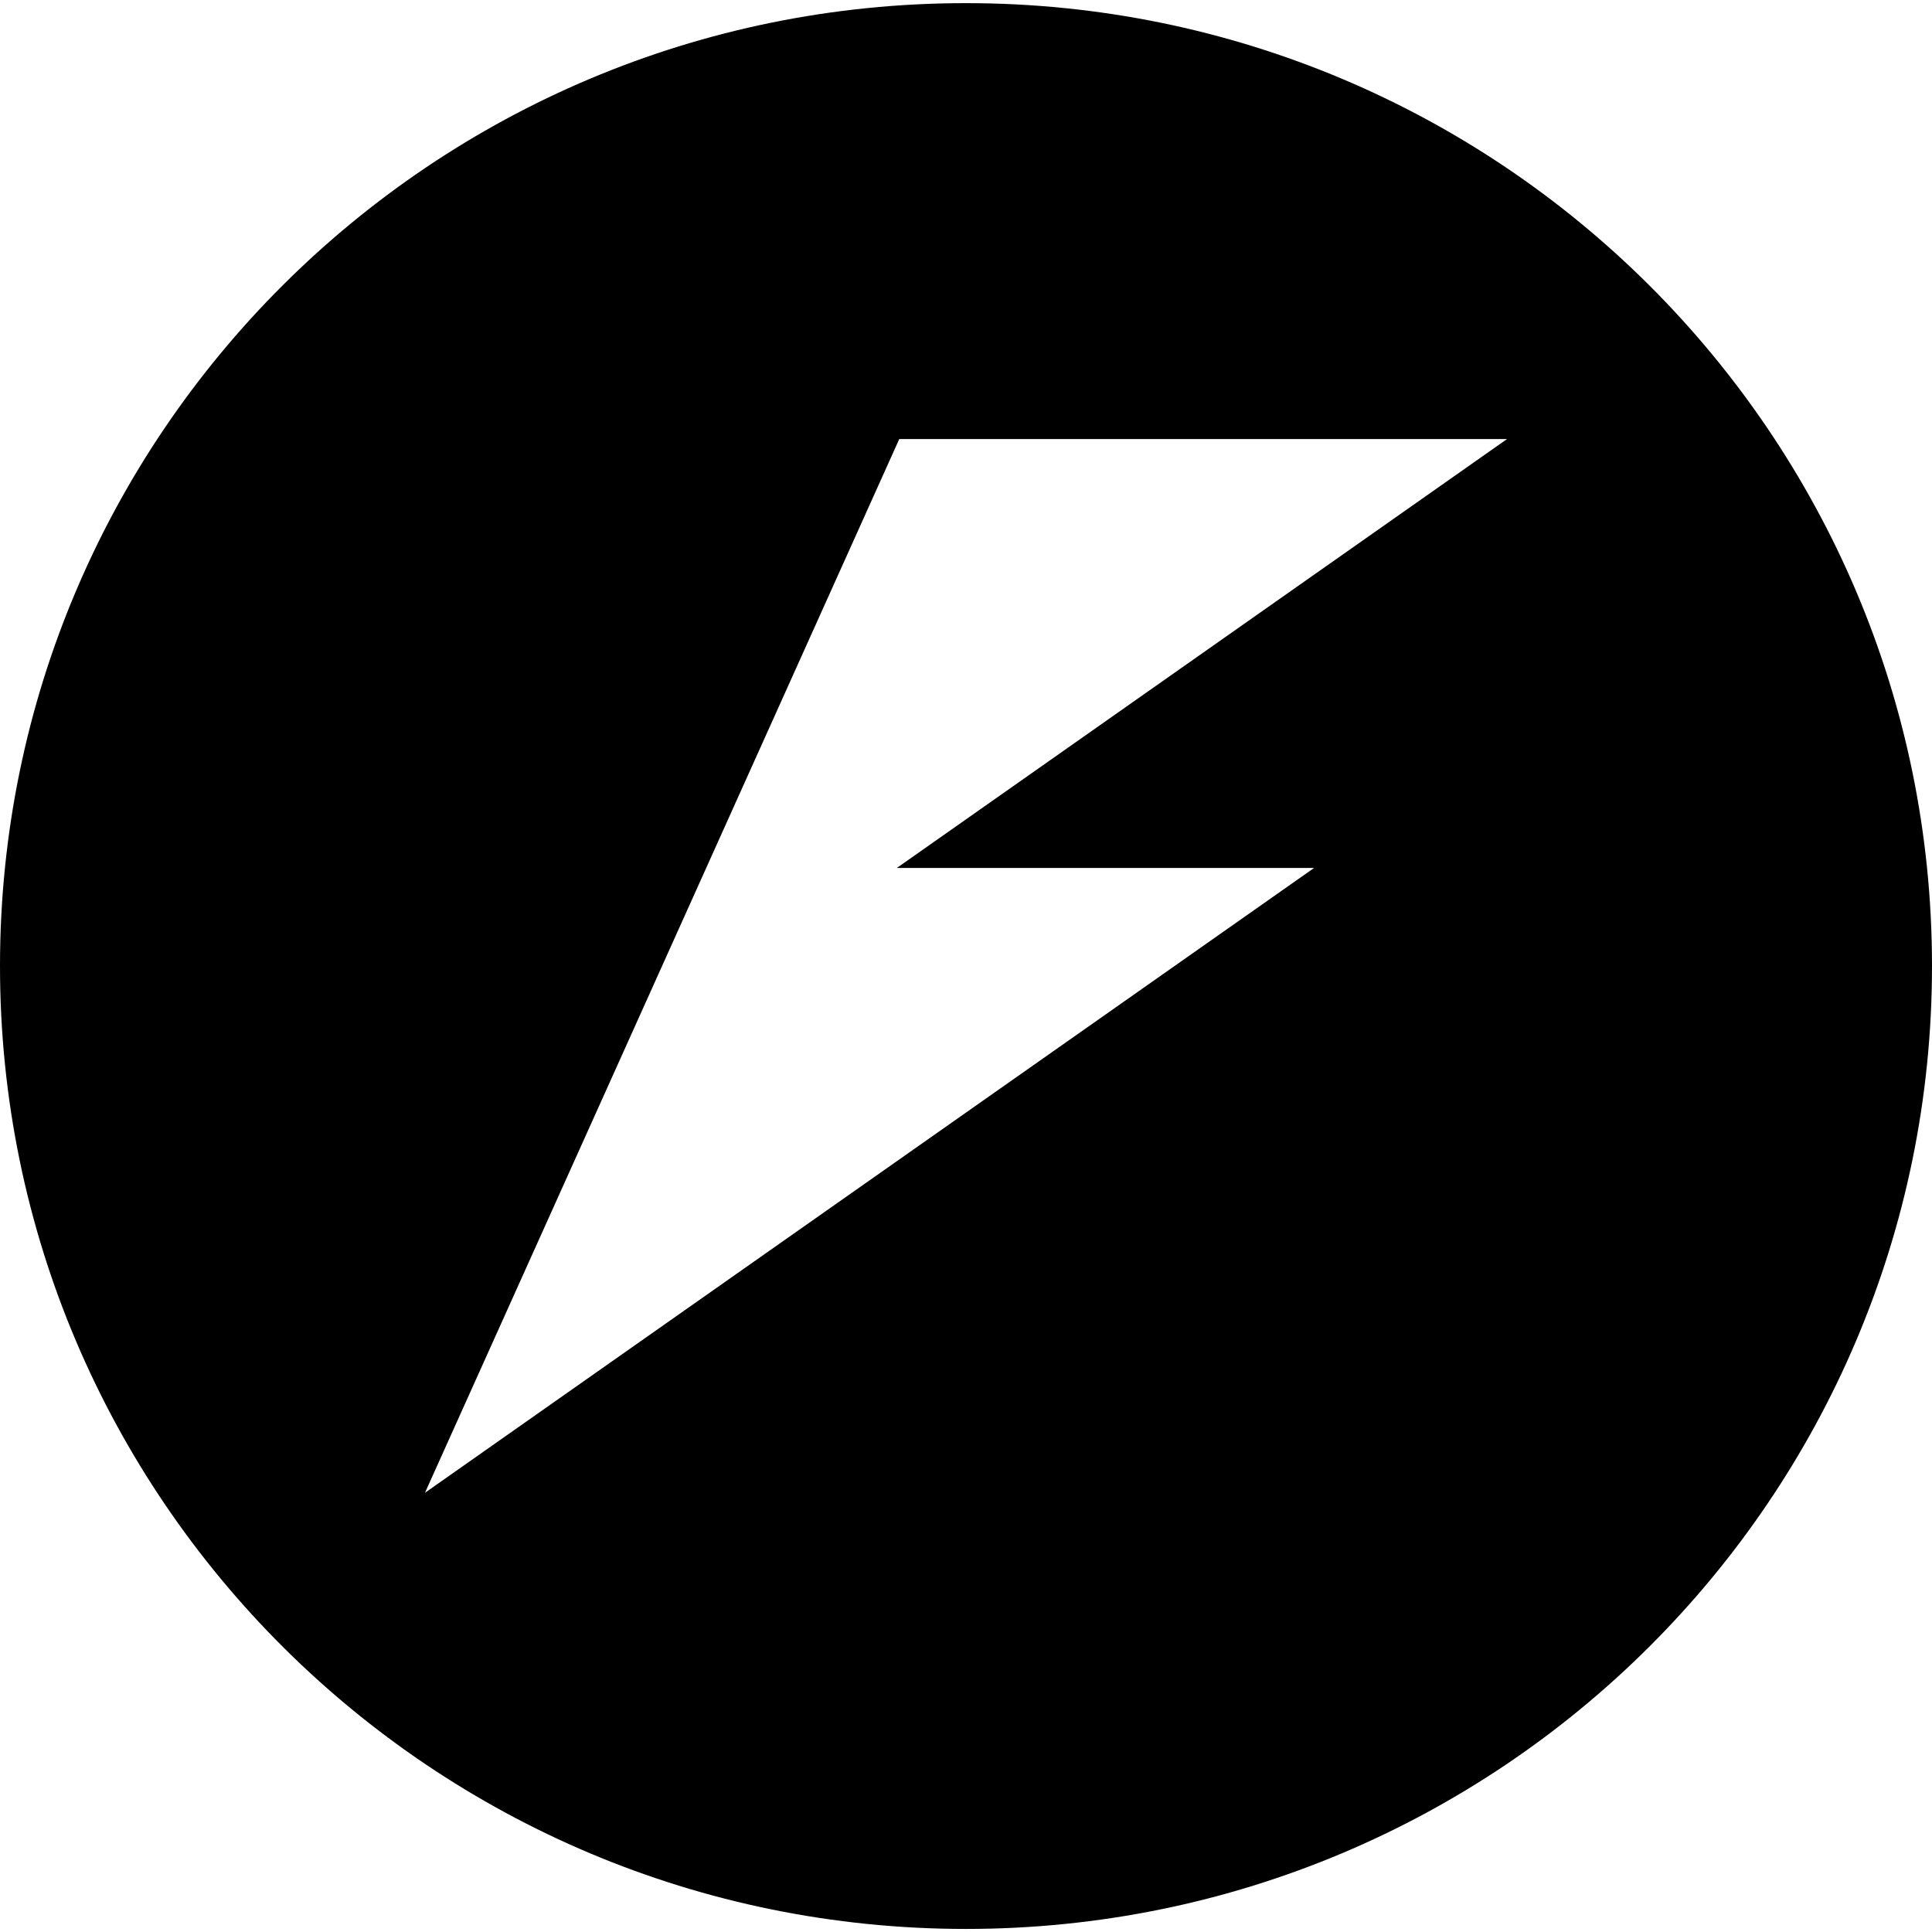
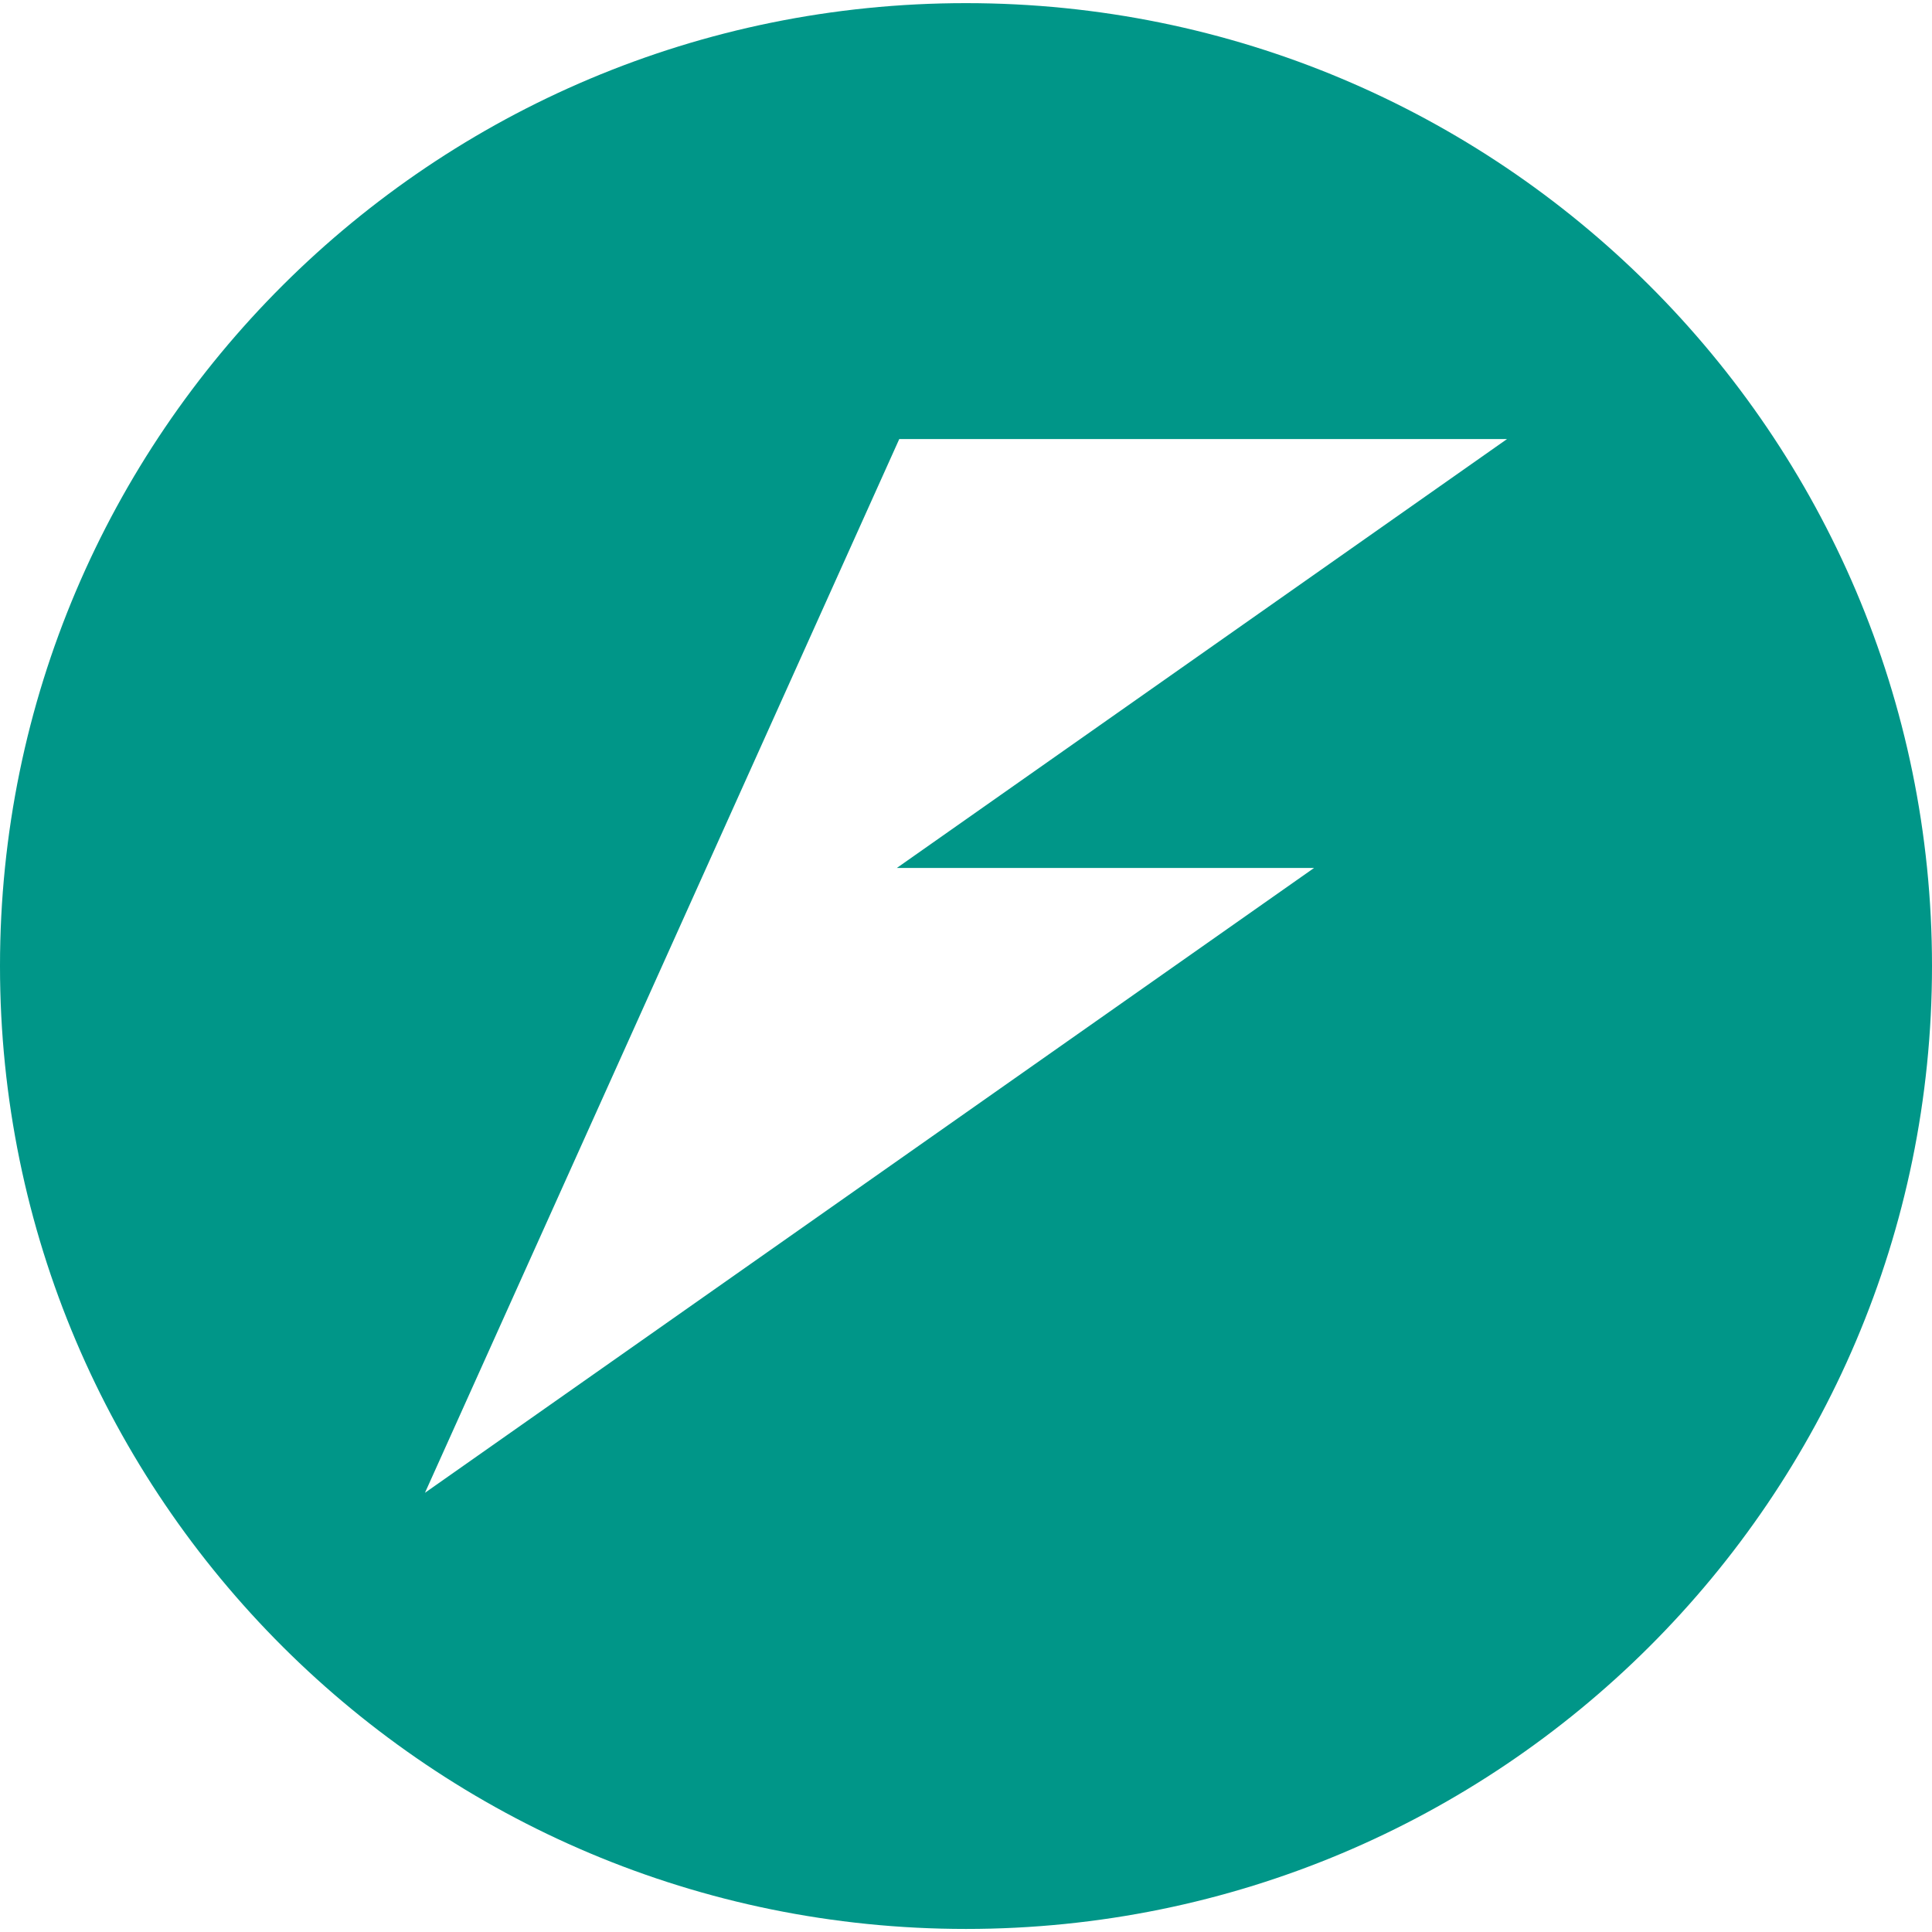
<svg xmlns="http://www.w3.org/2000/svg" role="img" viewBox="0 0 24 24">
-   <path d="M12 .039C5.373.038 0 5.393 0 11.999c-.001 6.607 5.372 11.963 12 11.963 6.628 0 12.001-5.356 12-11.963-0-6.606-5.373-11.96-12-11.96m-.829 5.415h7.55l-7.58 5.328h5.183L5.279 18.544q2.947-6.544 5.892-13.09" />
+   <path fill="#009688" d="M12 .039C5.373.038 0 5.393 0 11.999c-.001 6.607 5.372 11.963 12 11.963 6.628 0 12.001-5.356 12-11.963-0-6.606-5.373-11.96-12-11.96m-.829 5.415h7.55l-7.58 5.328h5.183L5.279 18.544q2.947-6.544 5.892-13.09" />
</svg>
